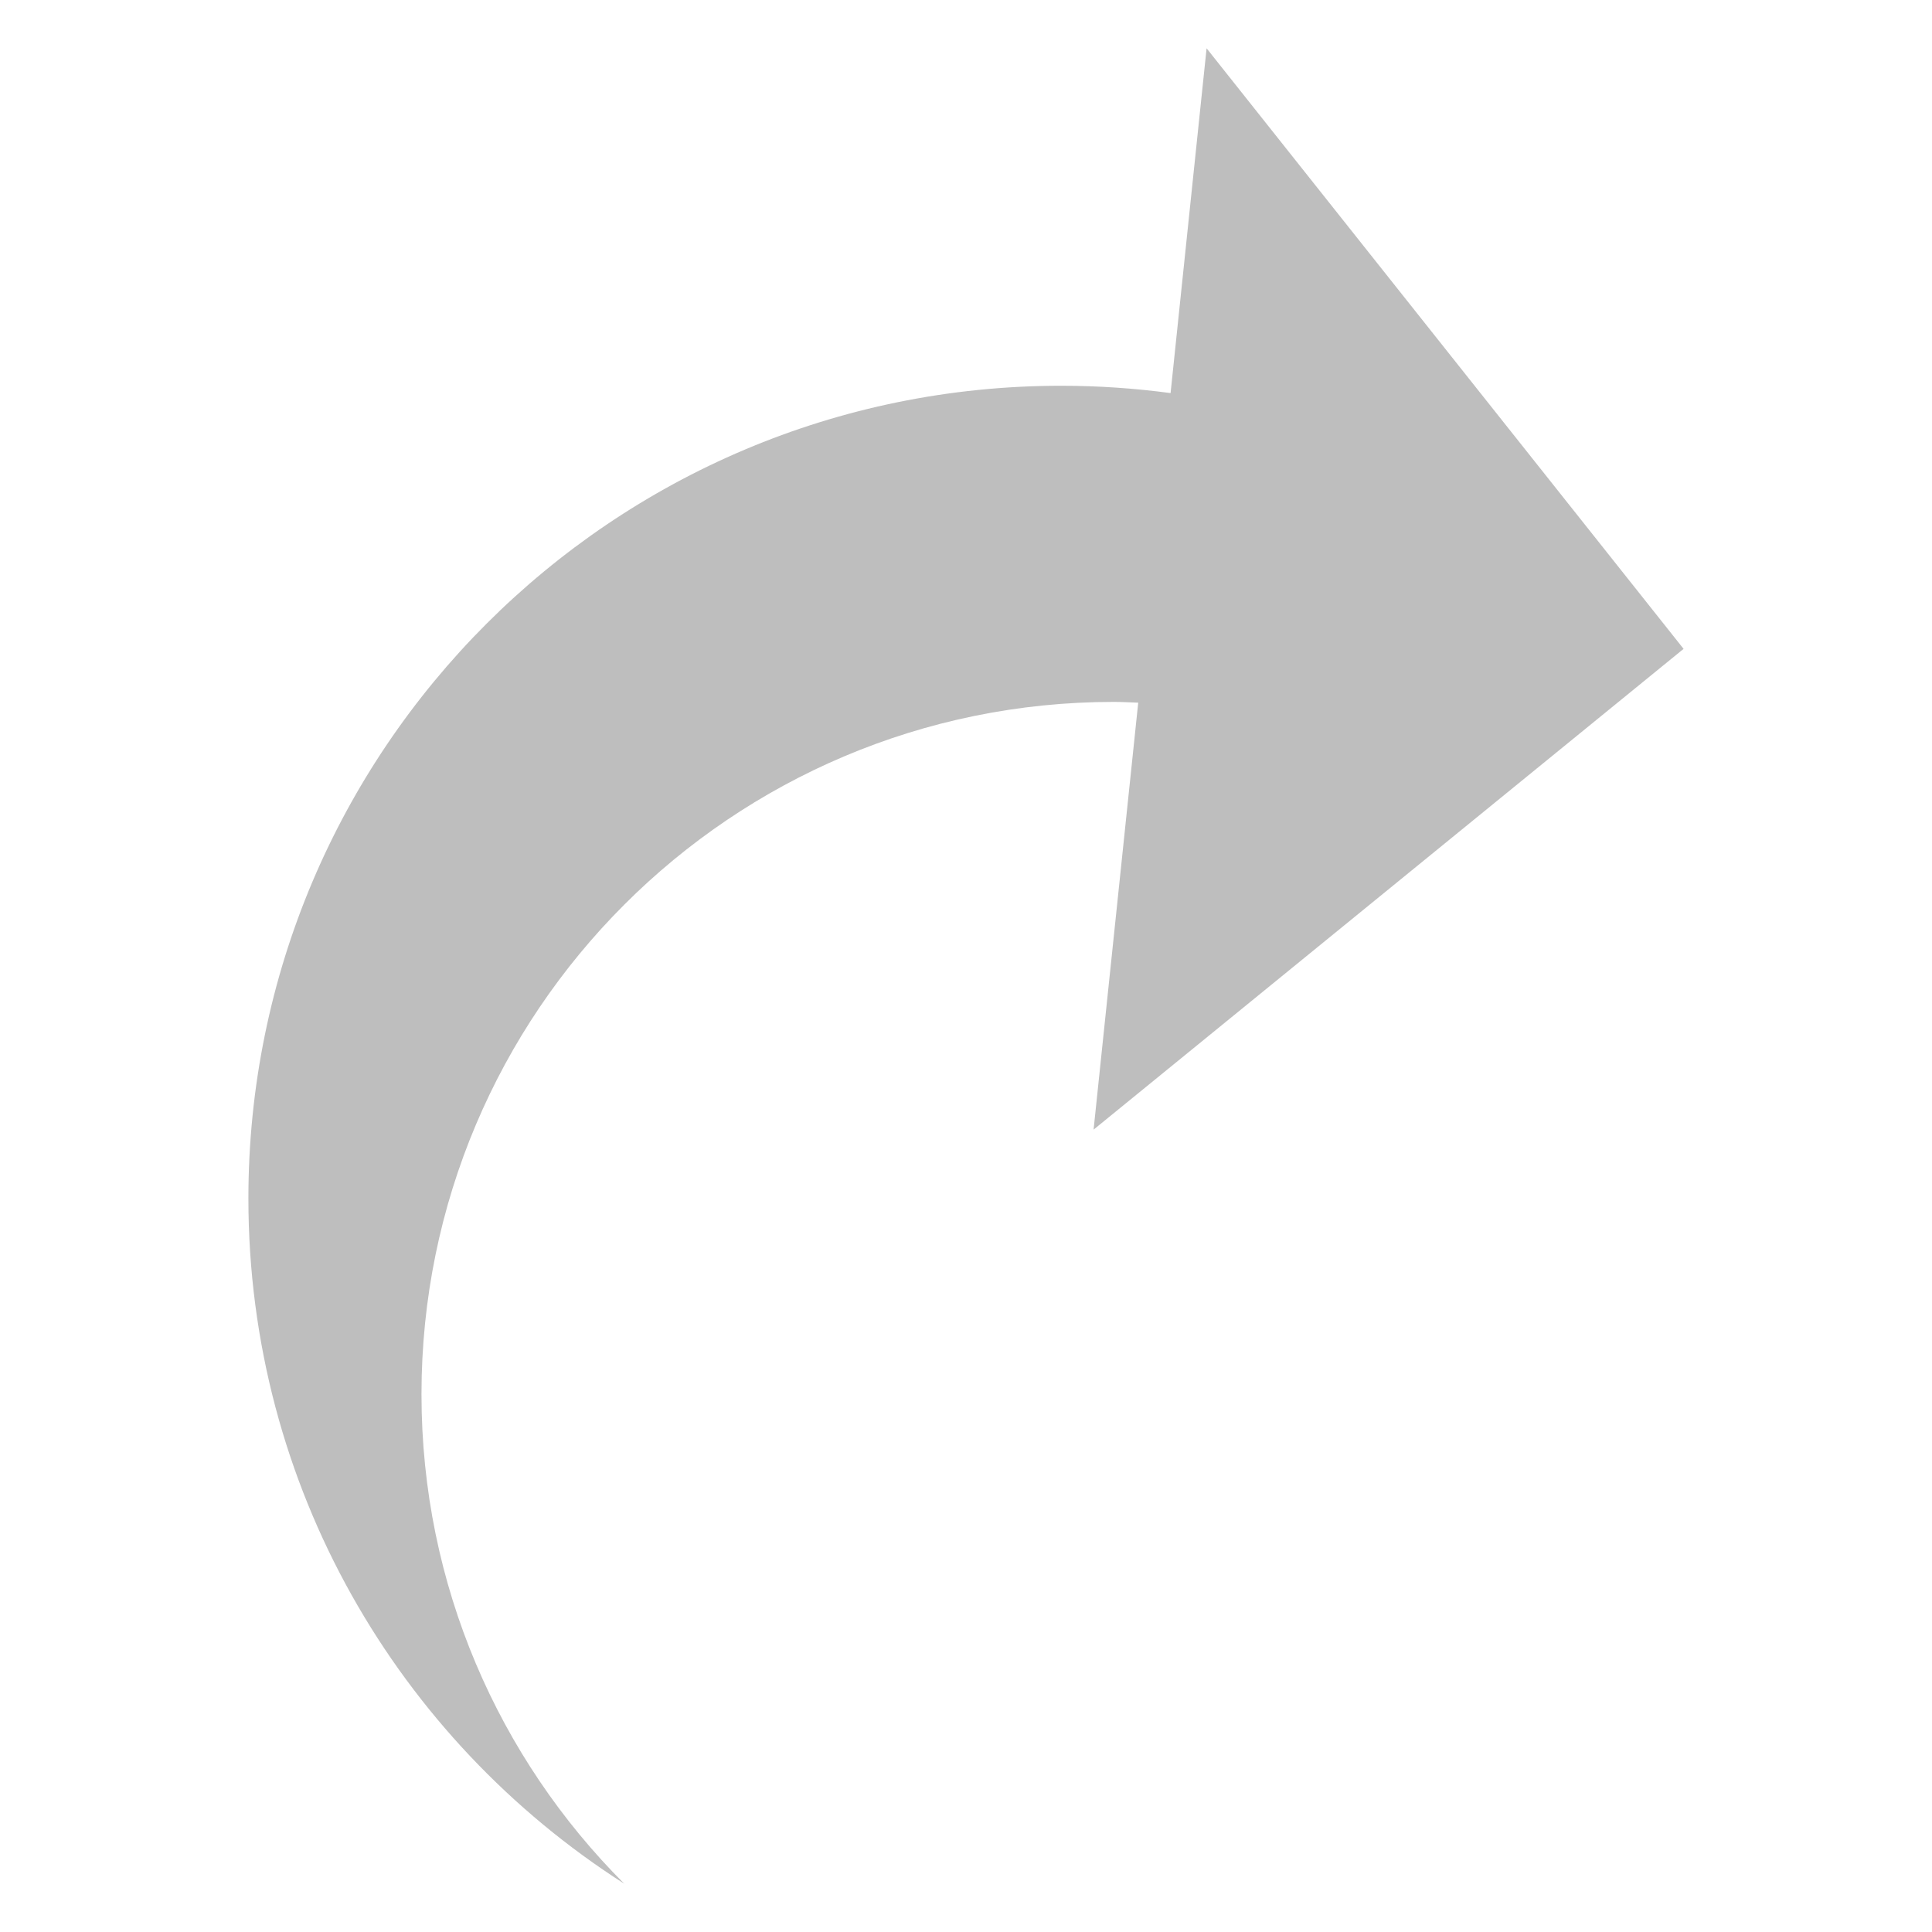
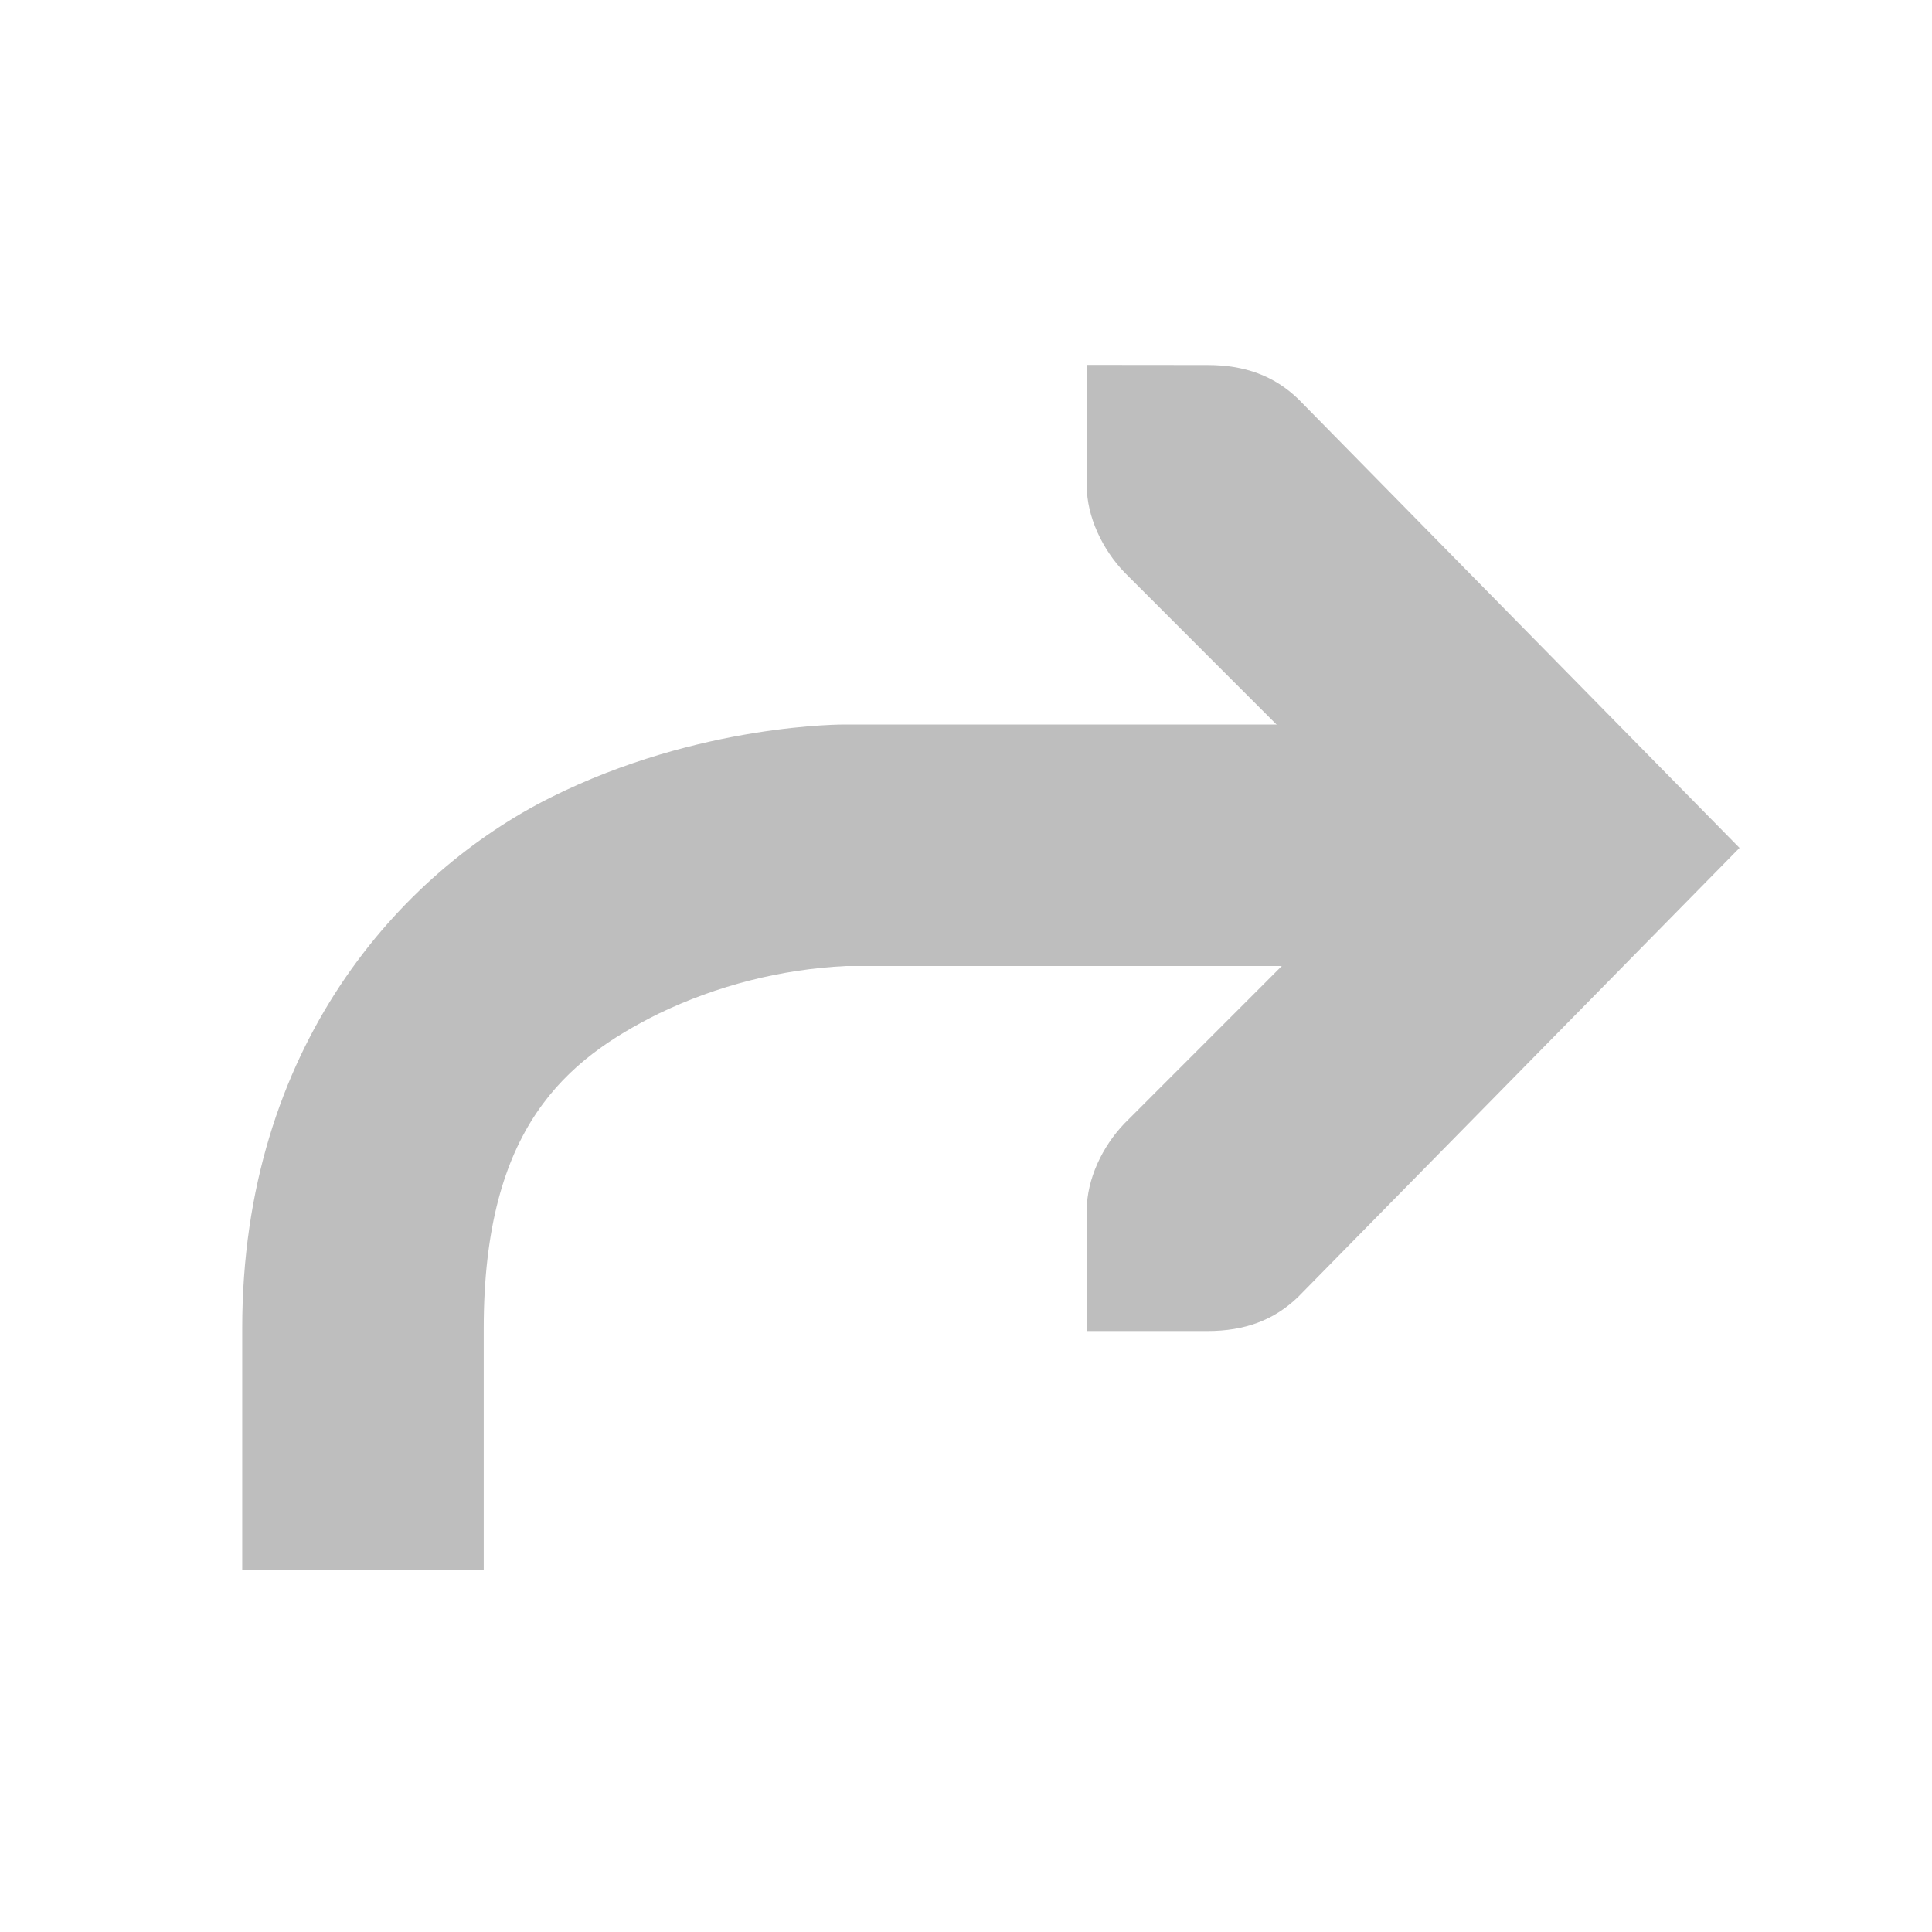
- <svg xmlns="http://www.w3.org/2000/svg" version="1.1" id="Layer_1" x="0px" y="0px" width="100px" height="100px" viewBox="0 0 100 100" enable-background="new 0 0 100 100" xml:space="preserve">
-   <defs id="defs7" />
-   <path d="m 54.925,19.967 c 1.919,0 3.812,0.131 5.664,0.379 L 62.453,2.5 87.142,33.585 56.604,58.469 58.914,36.371 C 58.493,36.357 58.075,36.33 57.65,36.33 c -19.789,0 -35.834,16.043 -35.834,35.832 0,9.896 4.009,18.854 10.493,25.338 C 20.616,90.028 12.857,76.943 12.857,62.036 12.856,38.804 31.689,19.967 54.925,19.967 z" id="path3" style="fill:#bebebe;fill-opacity:1" />
+ <svg xmlns="http://www.w3.org/2000/svg" id="svg8" version="1.1" height="16" width="16">
+   <defs id="defs12" />
+   <g id="g6" fill="#2e3436" font-weight="400">
+     <path id="path2" overflow="visible" white-space="normal" font-family="sans-serif" color="#000" style="line-height:normal;font-variant-ligatures:normal;font-variant-position:normal;font-variant-caps:normal;font-variant-numeric:normal;font-variant-alternates:normal;font-feature-settings:normal;text-indent:0;text-align:start;text-decoration-line:none;text-decoration-style:solid;text-decoration-color:#000;text-transform:none;text-orientation:mixed;shape-padding:0;isolation:auto;mix-blend-mode:normal;marker:none;fill:#bebebe;fill-opacity:1" d="M7.006 6s-1.209-.014-2.447.605C3.32 7.225 2.006 8.667 2.006 11v2h2v-2c0-1.667.686-2.225 1.447-2.605A4.045 4.045 0 0 1 7.006 8H12V6z" />
+     <path id="path4" overflow="visible" font-family="Bitstream Vera Sans" color="#bebebe" style="line-height:normal;-inkscape-font-specification:'Bitstream Vera Sans';text-indent:0;text-align:start;text-decoration-line:none;text-transform:none;marker:none;fill:#bebebe;fill-opacity:1" d="M9 3.022v1c0 .257.13.529.313.719l2.28 2.281-2.28 2.281c-.183.19-.313.462-.313.72v1h1c.31 0 .552-.091.75-.282l3.656-3.719-3.656-3.719c-.198-.19-.44-.28-.75-.28z" />
+   </g>
</svg>
